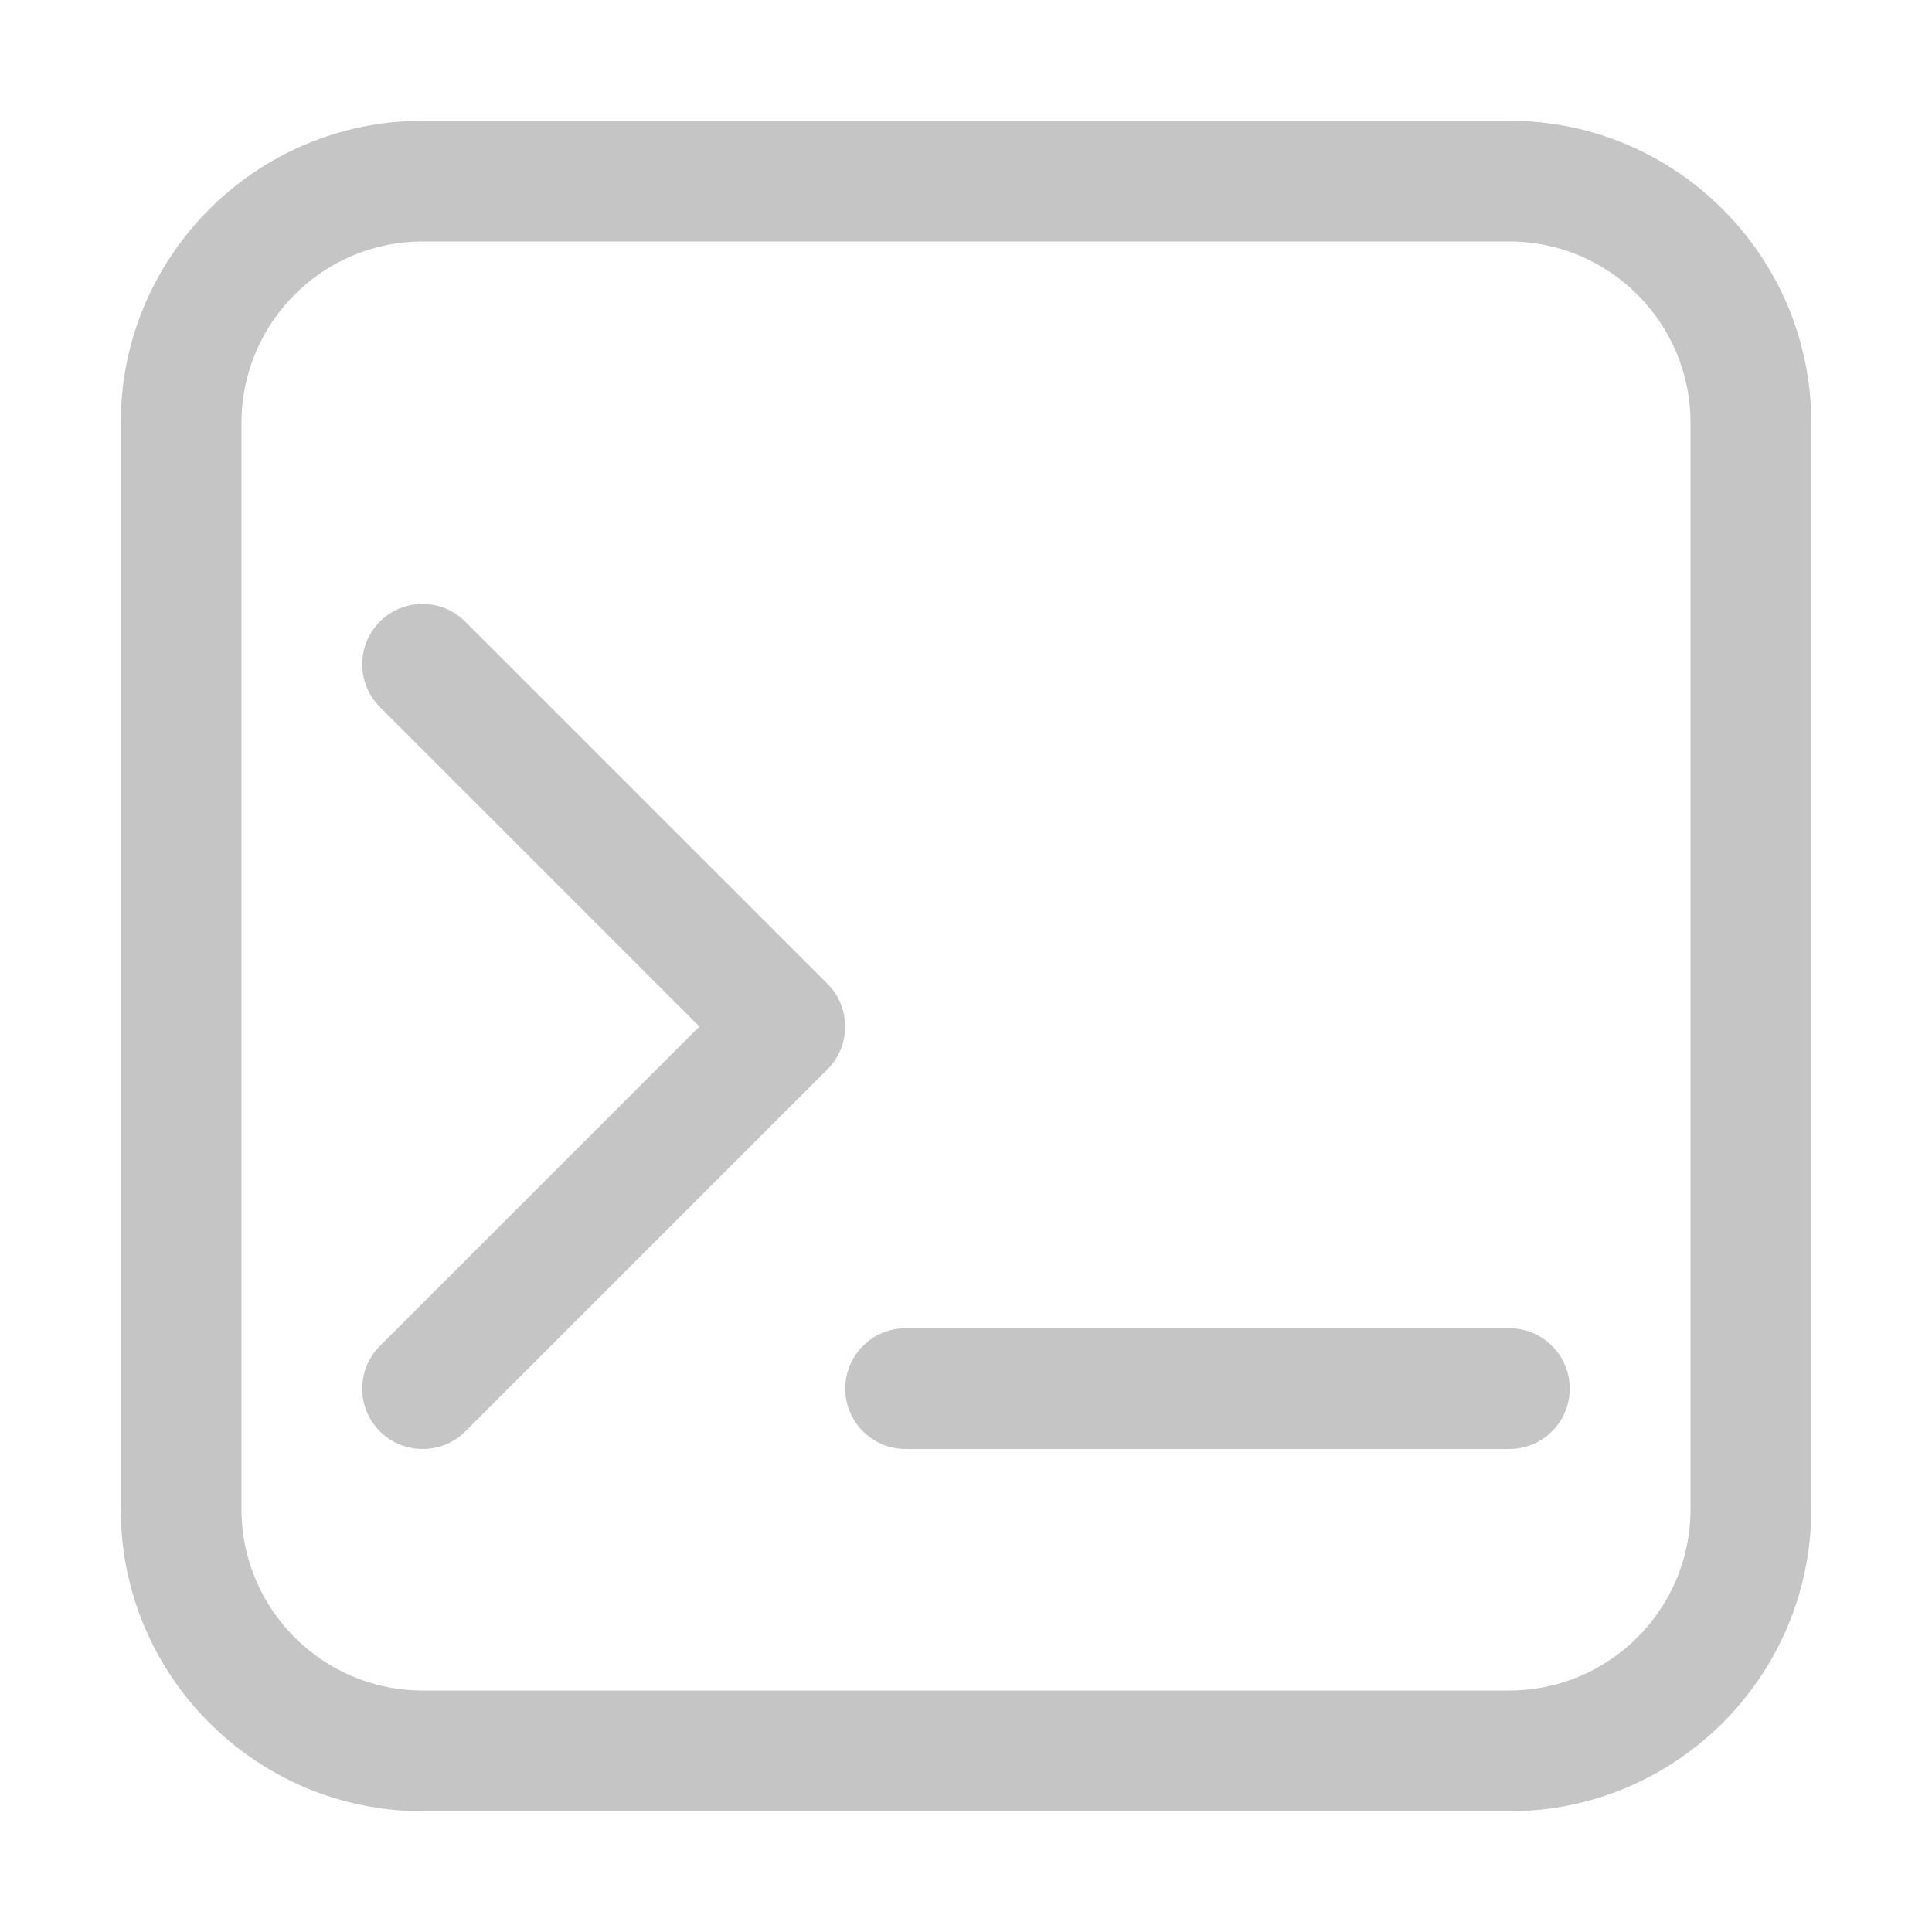
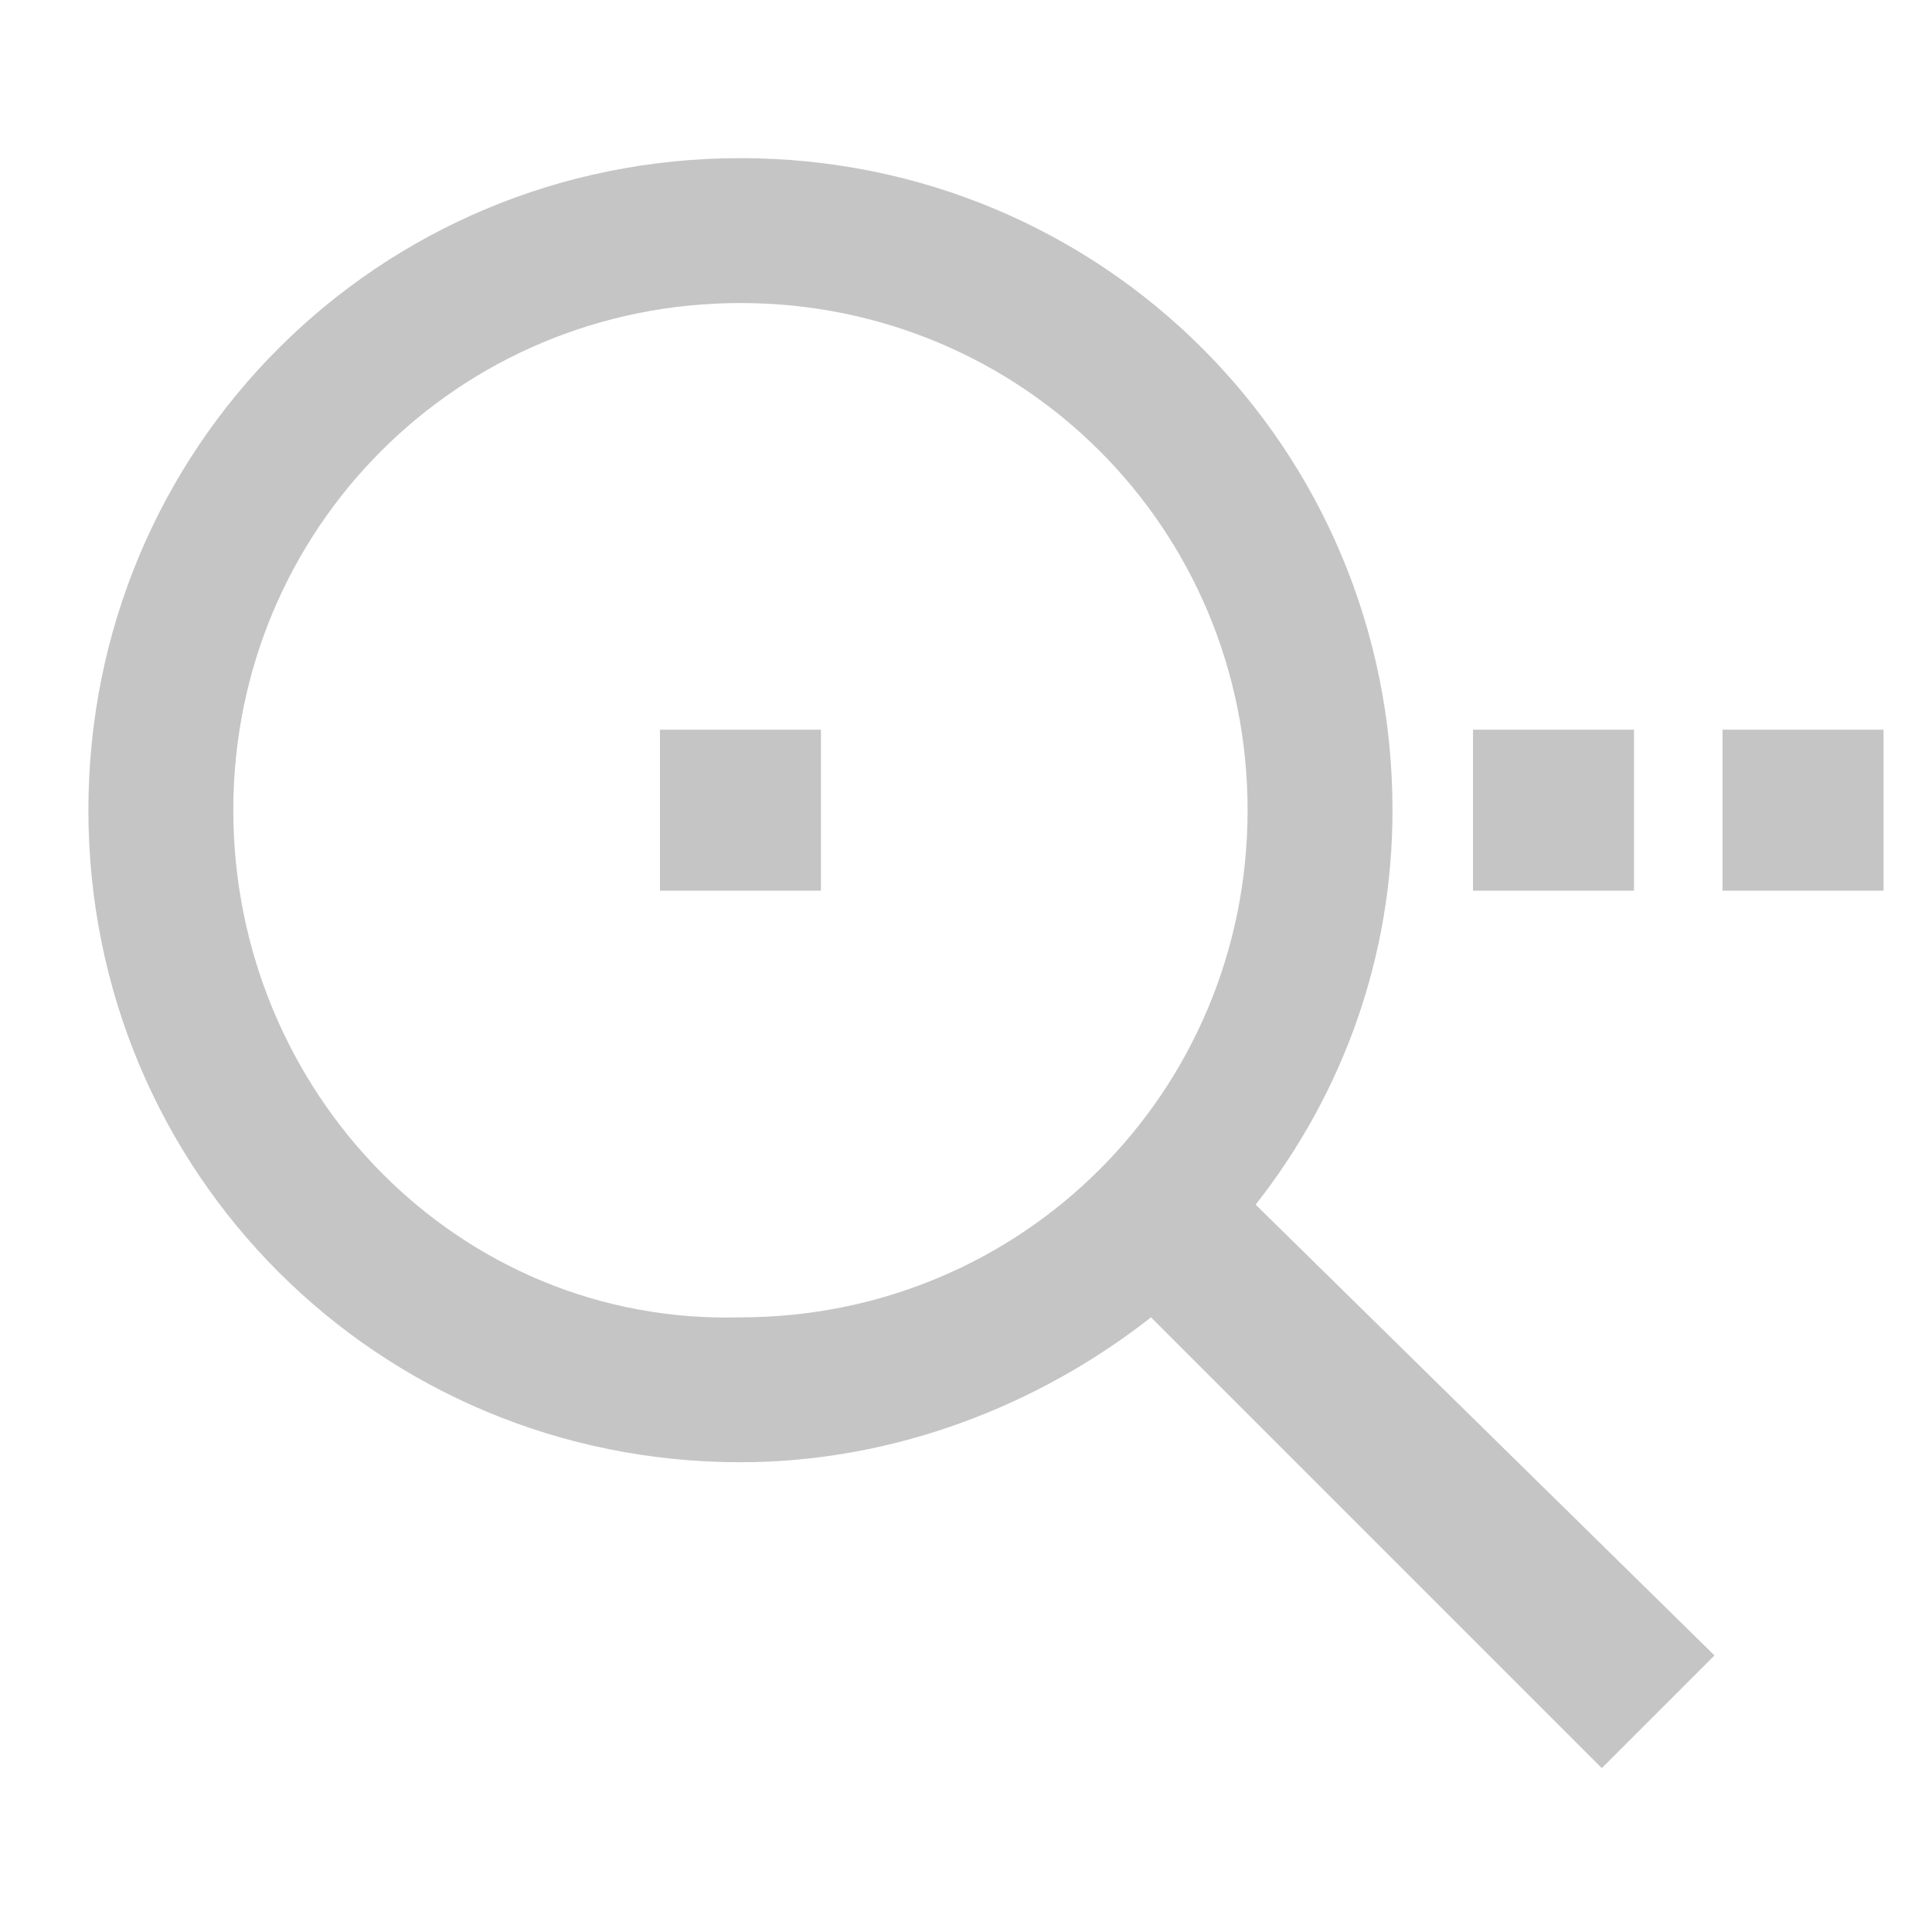
- <svg xmlns="http://www.w3.org/2000/svg" width="24" height="24" viewBox="0 0 24 24" fill="#c5c5c5">
-   <path d="M18.75 1.5H5.25C3.182 1.5 1.5 3.183 1.5 5.25V18.75C1.5 20.819 3.182 22.5 5.25 22.5H18.75C20.819 22.5 22.5 20.819 22.5 18.75V5.25C22.5 3.183 20.819 1.5 18.75 1.5ZM21 18.75C21 19.991 19.991 21 18.75 21H5.25C4.01 21 3 19.991 3 18.75V5.25C3 4.01 4.01 3 5.25 3H18.75C19.991 3 21 4.01 21 5.25V18.75ZM10.281 13.281L5.781 17.781C5.634 17.928 5.442 18 5.25 18C5.058 18 4.866 17.927 4.719 17.781C4.426 17.488 4.426 17.013 4.719 16.721L8.688 12.752L4.719 8.783C4.426 8.49 4.426 8.014 4.719 7.722C5.011 7.429 5.487 7.429 5.779 7.722L10.28 12.222C10.572 12.514 10.572 12.99 10.28 13.283L10.281 13.281ZM19.5 17.25C19.5 17.664 19.164 18 18.75 18H11.25C10.836 18 10.5 17.664 10.5 17.25C10.5 16.836 10.836 16.5 11.25 16.5H18.75C19.164 16.5 19.5 16.836 19.5 17.25Z" />
+ <svg xmlns="http://www.w3.org/2000/svg" version="1.1" x="0" y="0" width="24" height="24" viewBox="0, 0, 24, 24" id="svg3" fill="#c5c5c5">
+   <defs id="defs3" />
+   <g id="g3" transform="translate(1.098102,1.964421)">
+     <path d="M 16.2,8.1 C 16.2,3.6 12.6,0 8.1,0 3.6,0 0,3.6 0,8.1 c 0,4.5 3.6,8.1 8.1,8.1 1.9,0 3.7,-0.7 5.1,-1.8 L 18.8,20 20.2,18.6 14.5,13 c 1.1,-1.4 1.7,-3.1 1.7,-4.9 z m -14.4,0 c 0,-3.5 2.8,-6.3 6.3,-6.3 3.5,0 6.3,2.8 6.3,6.3 0,3.5 -2.8,6.3 -6.3,6.3 C 4.6,14.5 1.8,11.6 1.8,8.1 Z" id="path1" />
+     <rect x="7.1" y="7.1" width="2" height="2" id="rect1" />
+     <rect x="17.2" y="7.1" width="2" height="2" id="rect2" />
+     <rect x="20.3" y="7.1" width="2" height="2" id="rect3" />
+   </g>
</svg>
